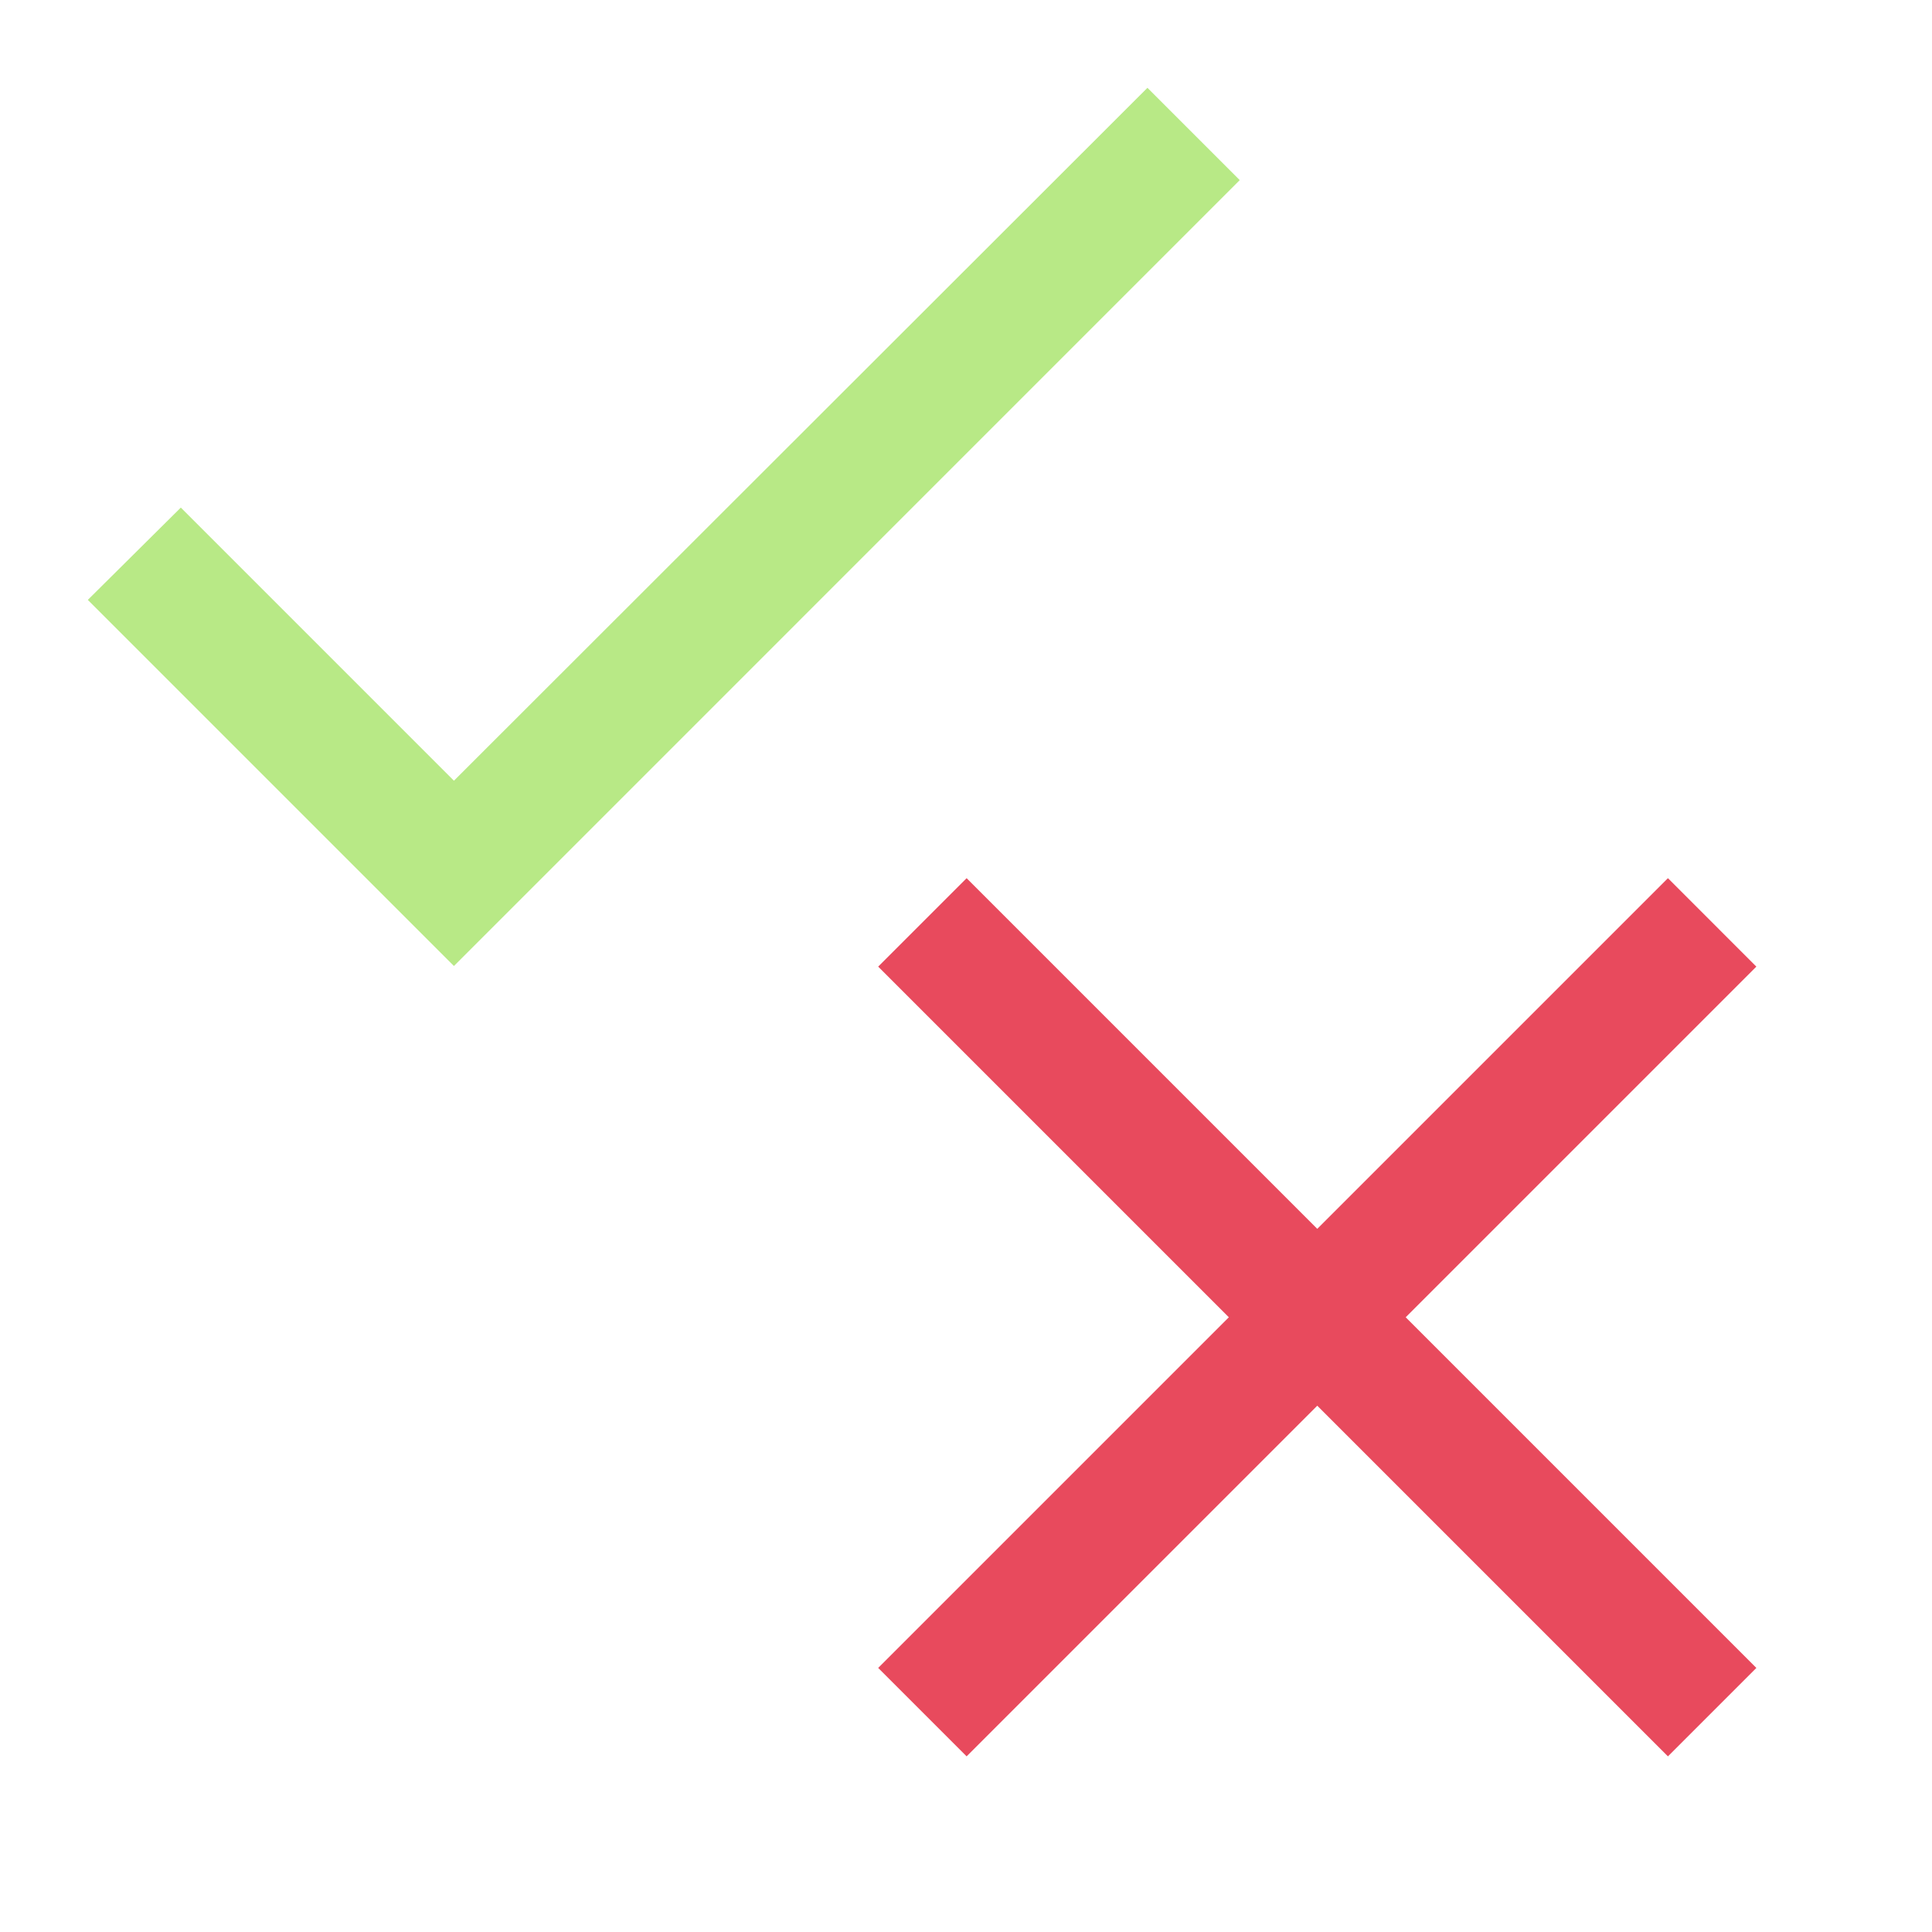
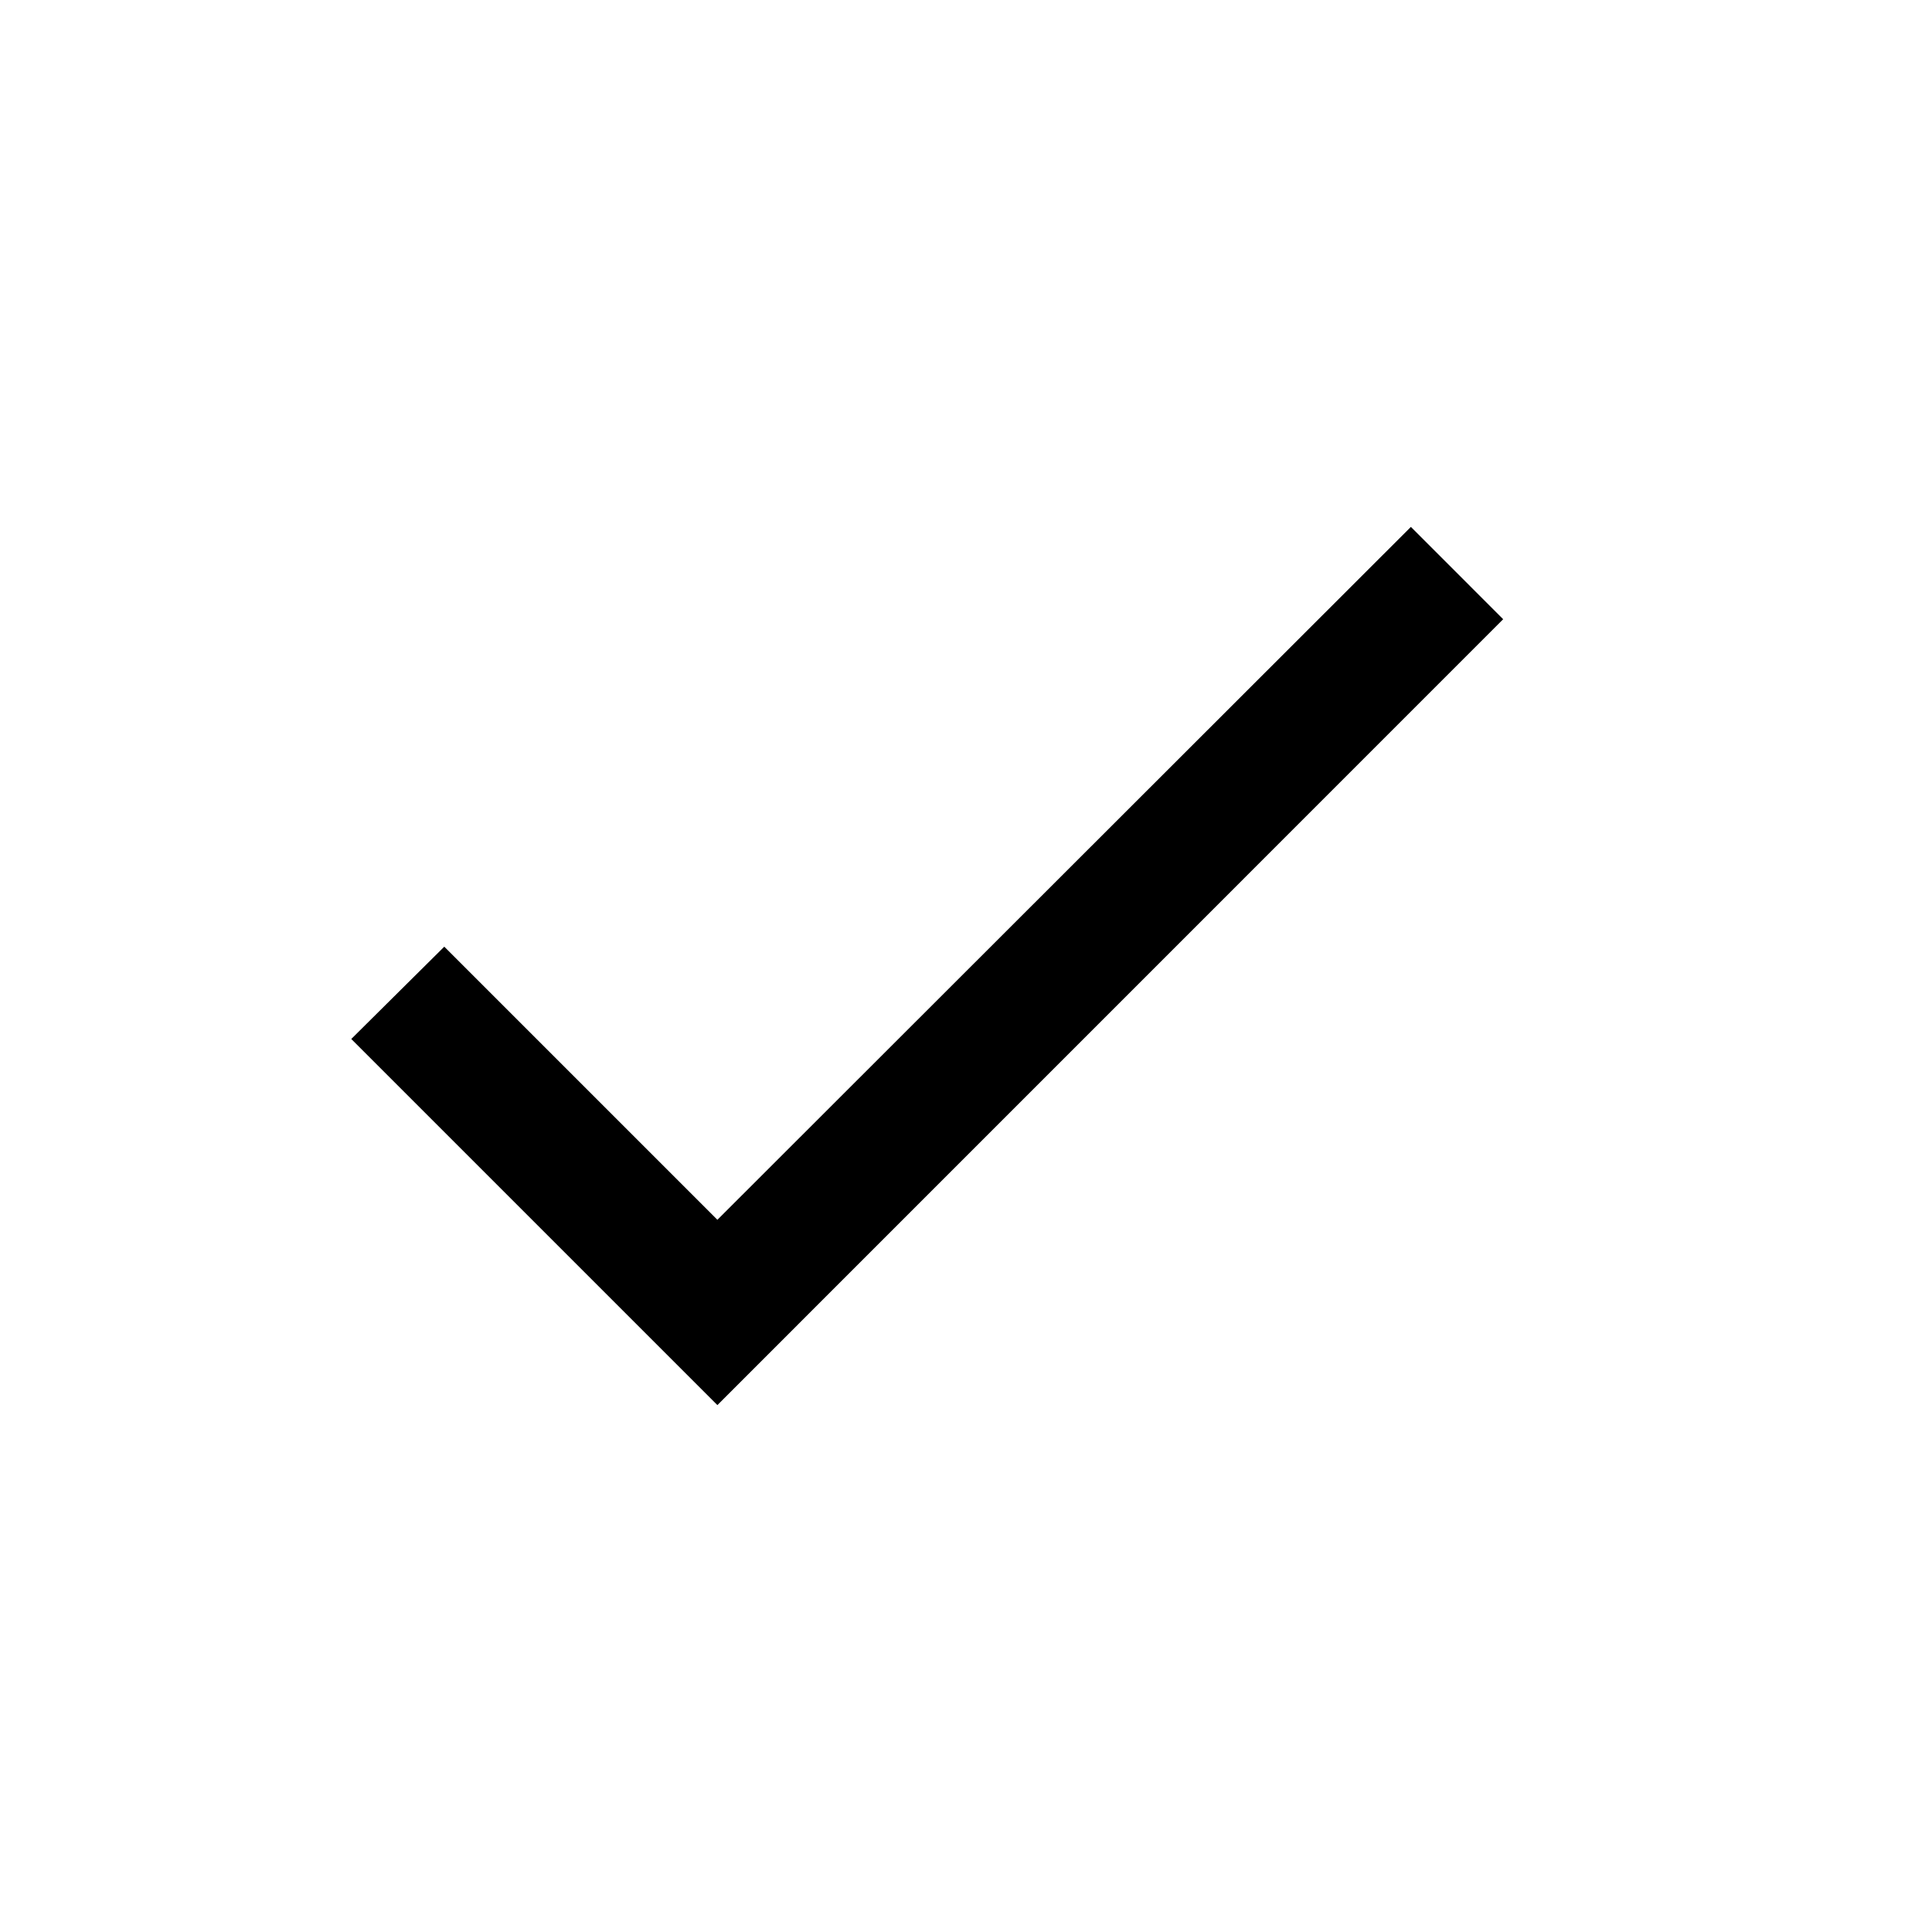
<svg xmlns="http://www.w3.org/2000/svg" width="22px" height="22px" viewBox="0 0 22 22" version="1.1">
  <defs />
  <g id="Page-1" stroke="none" stroke-width="1" fill="none" fill-rule="evenodd">
-     <g id="field-types-boolean">
-       <path d="M5.169,8.89 L2.059,5.78 L1,6.831 L5.169,11 L14.117,2.051 L13.066,1 L5.169,8.89 Z" id="Shape" fill="#B8E986" />
-       <path d="M20,11.007 L18.993,10 L15,13.993 L11.007,10 L10,11.007 L13.993,15 L10,18.993 L11.007,20 L15,16.007 L18.993,20 L20,18.993 L16.007,15 L20,11.007 Z" id="Shape" fill="#E84A5D" />
+     <g id="field-types-boolean" fill="#000000">
+       <path d="M8.169,13.89 L5.059,10.78 L4,11.831 L8.169,16 L17.117,7.051 L16.066,6 L8.169,13.89 Z" id="Shape" />
    </g>
  </g>
</svg>
